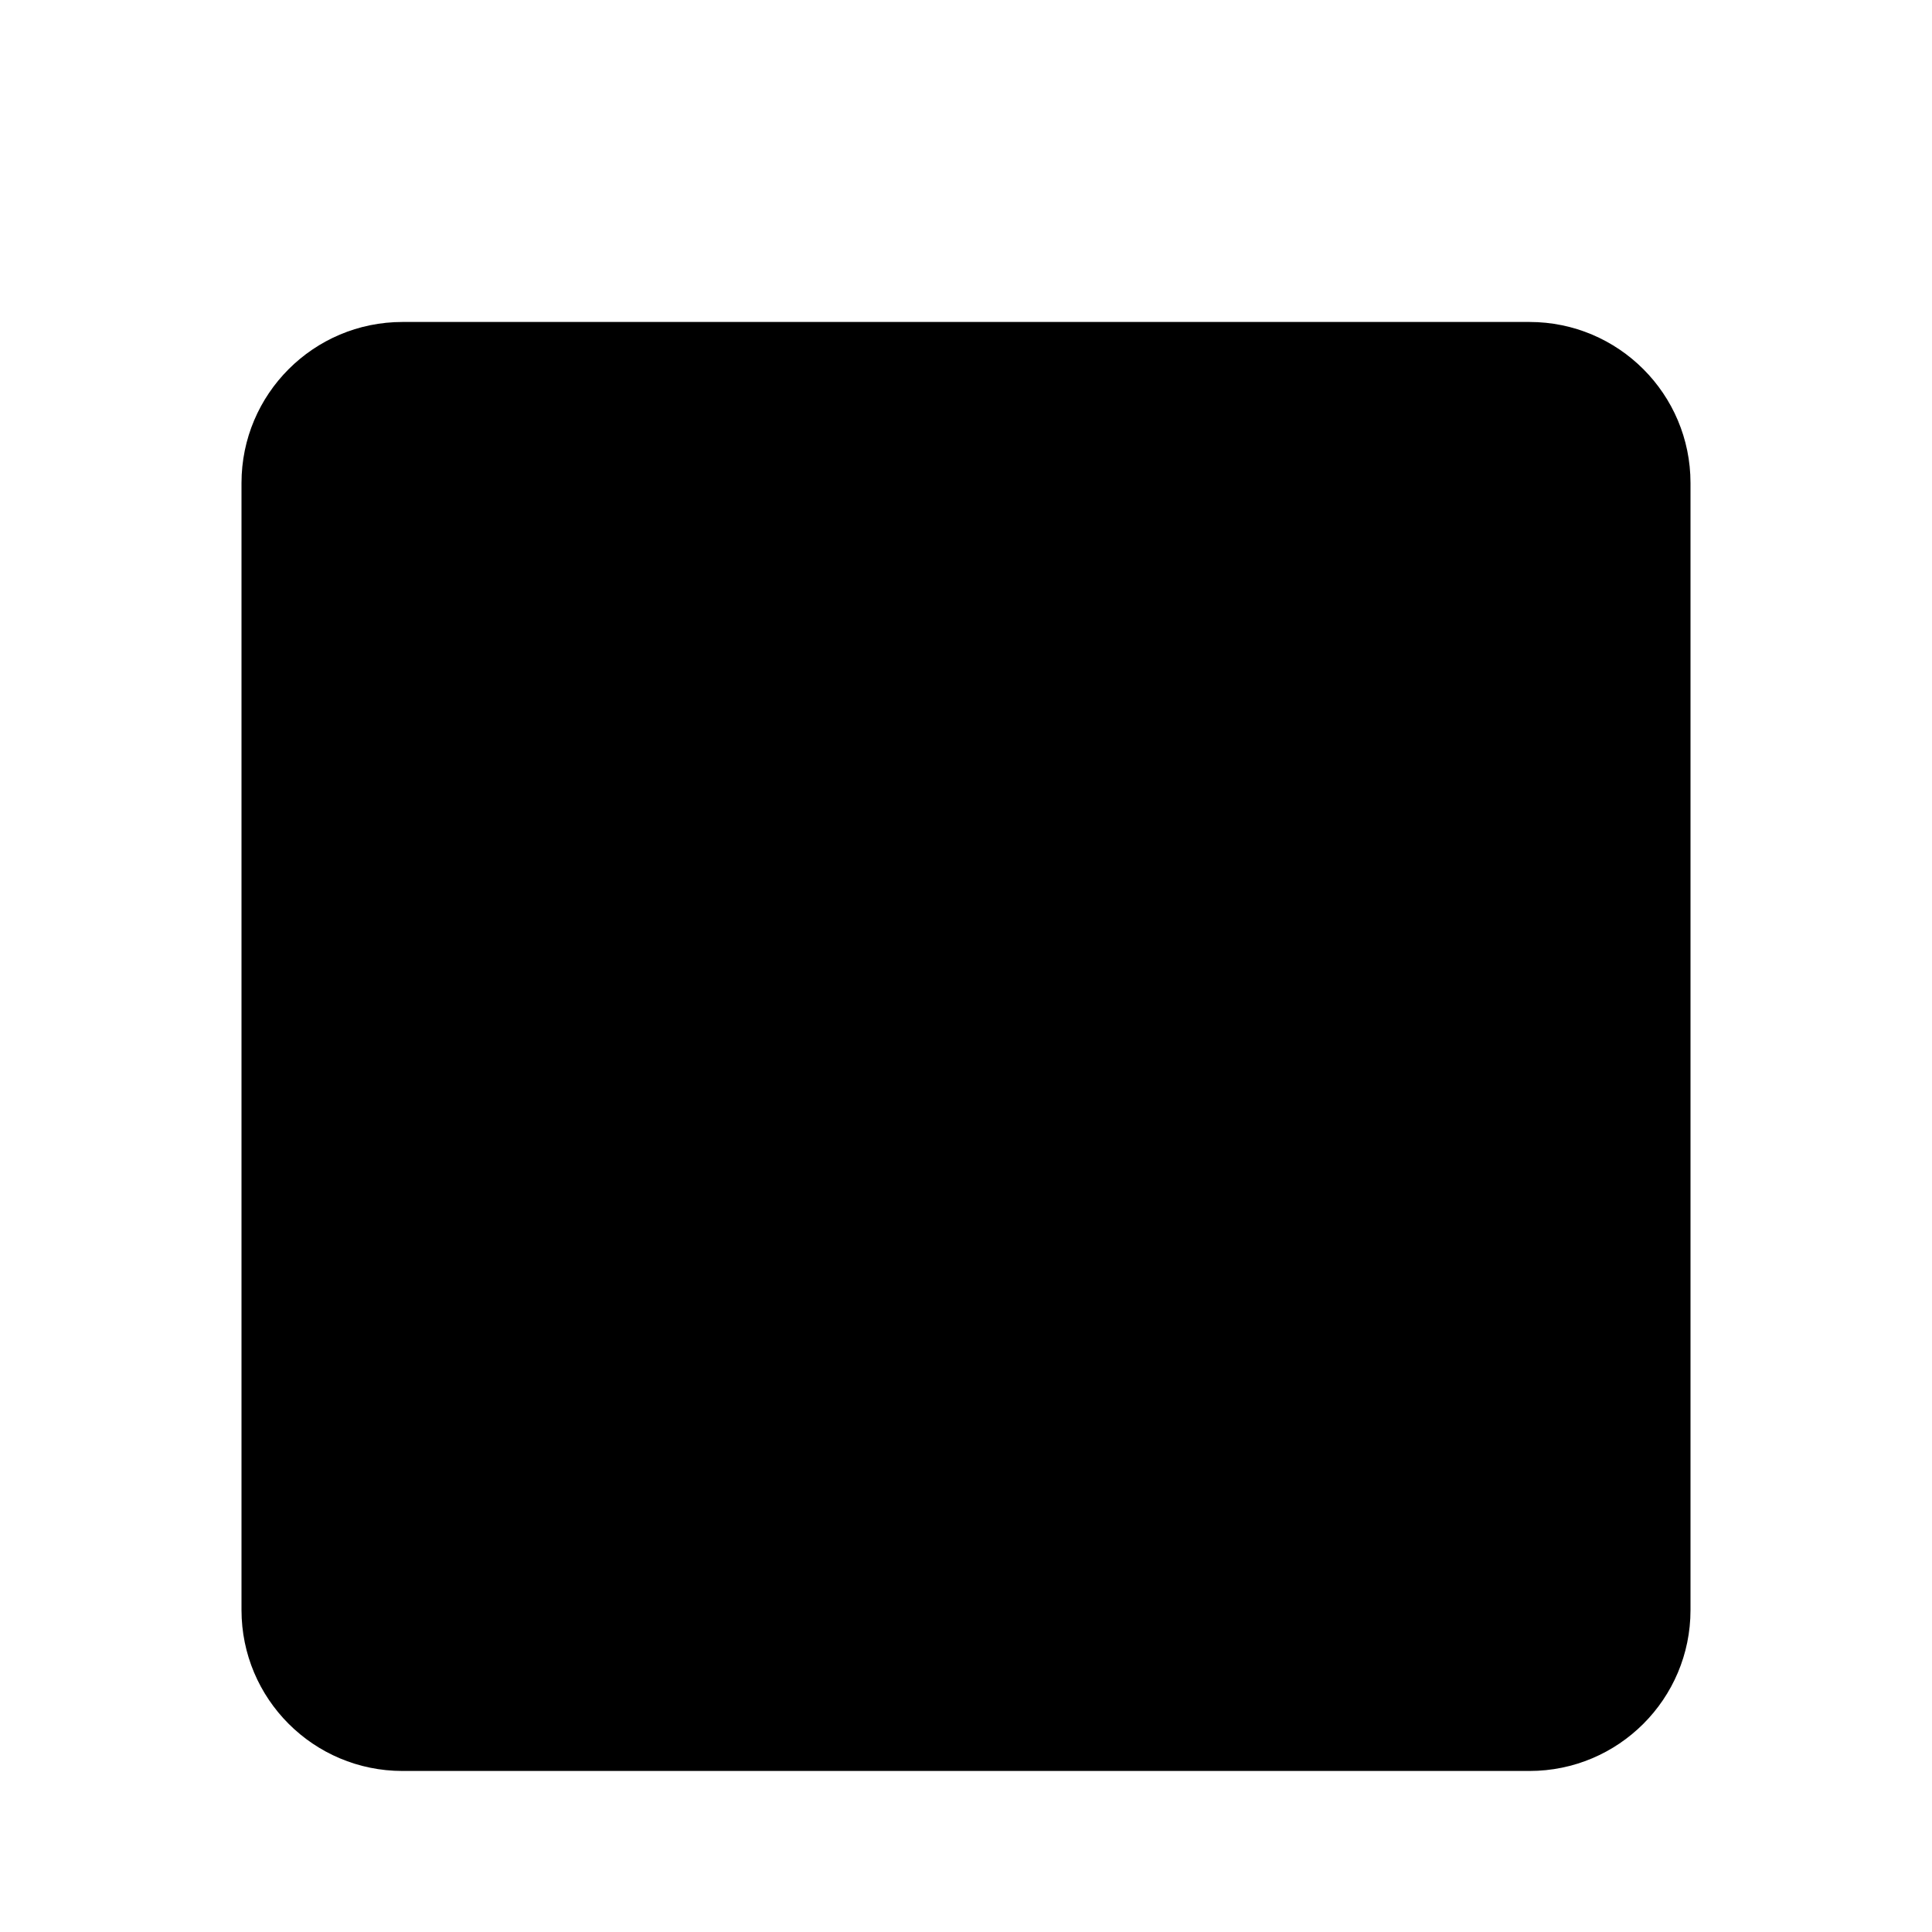
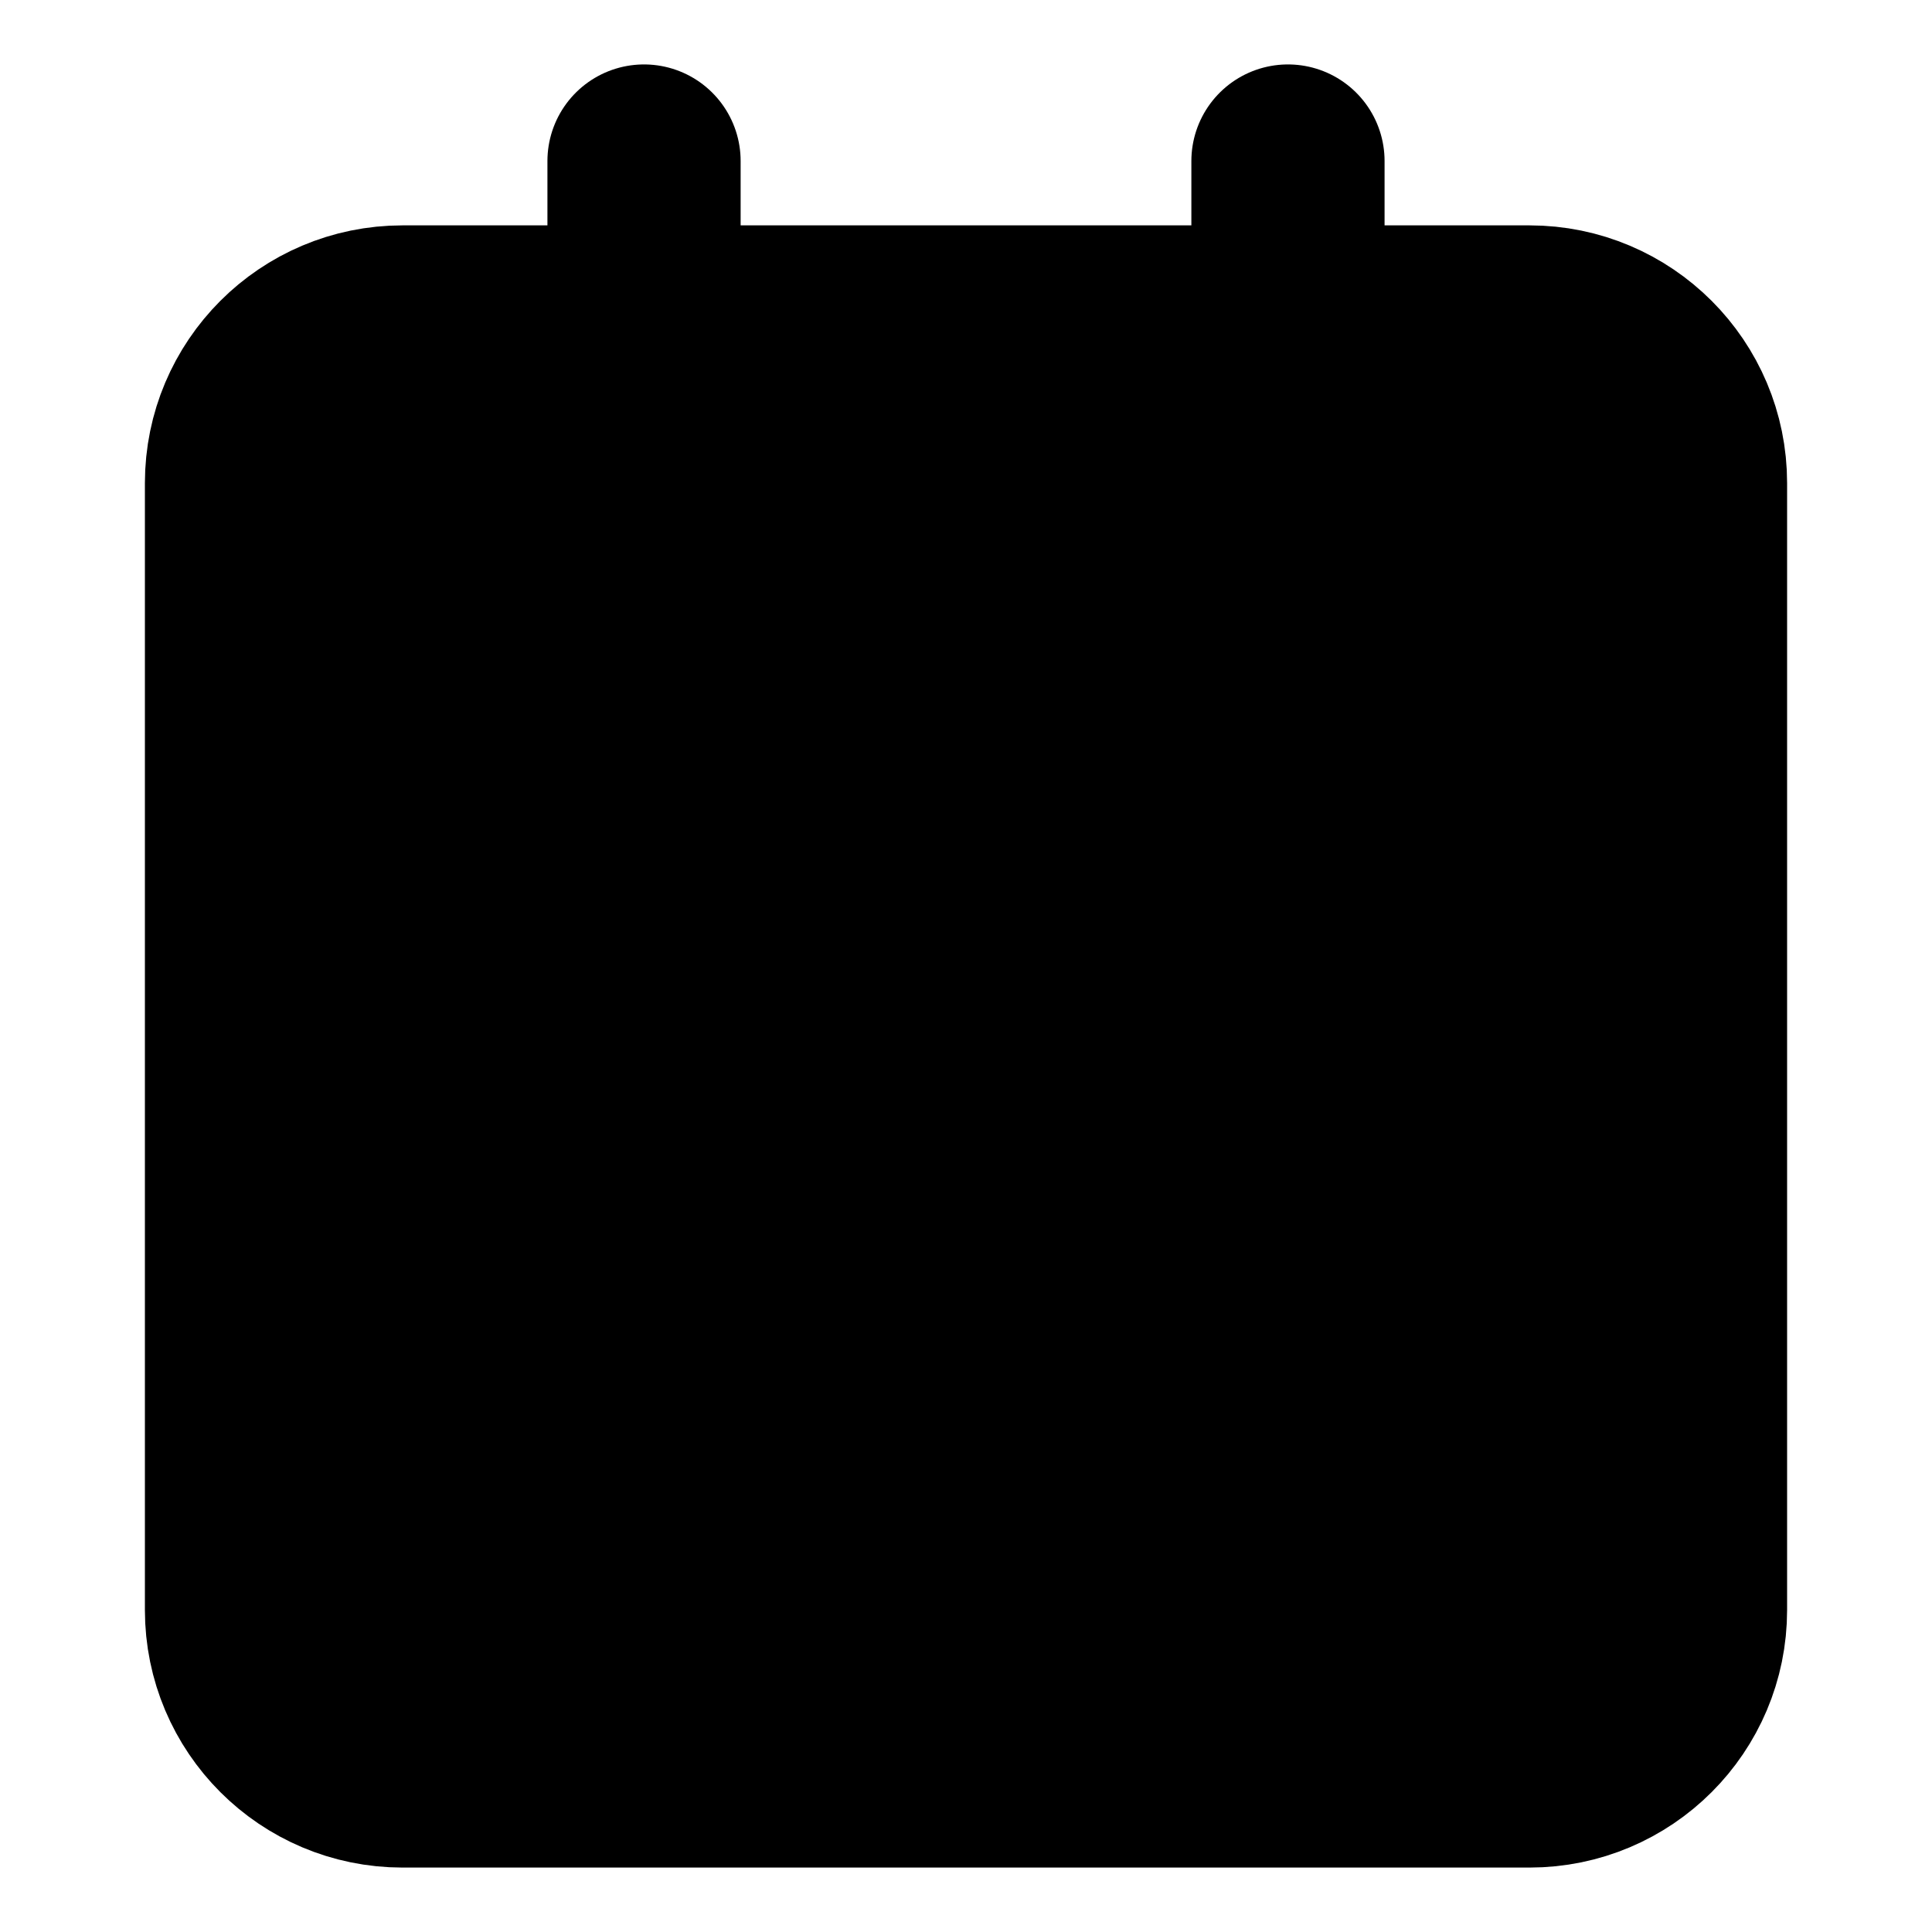
<svg xmlns="http://www.w3.org/2000/svg" viewBox="0 0 20 20">
-   <path d="M13.333 1.667V5M6.667 1.667V5M2.5 8.333H17.5M4.167 3.333H15.833C16.754 3.333 17.5 4.08 17.5 5V16.667C17.5 17.587 16.754 18.333 15.833 18.333H4.167C3.246 18.333 2.5 17.587 2.5 16.667V5C2.5 4.08 3.246 3.333 4.167 3.333Z" stroke-width="2" stroke-linecap="round" stroke-linejoin="round" />
+   <path d="M13.333 1.667V5M6.667 1.667V5M2.5 8.333H17.5M4.167 3.333H15.833C16.754 3.333 17.5 4.08 17.5 5V16.667C17.5 17.587 16.754 18.333 15.833 18.333H4.167C3.246 18.333 2.5 17.587 2.5 16.667V5C2.5 4.08 3.246 3.333 4.167 3.333Z" stroke-width="2" stroke-linecap="round" stroke-linejoin="round" stroke="currentColor" />
</svg>
